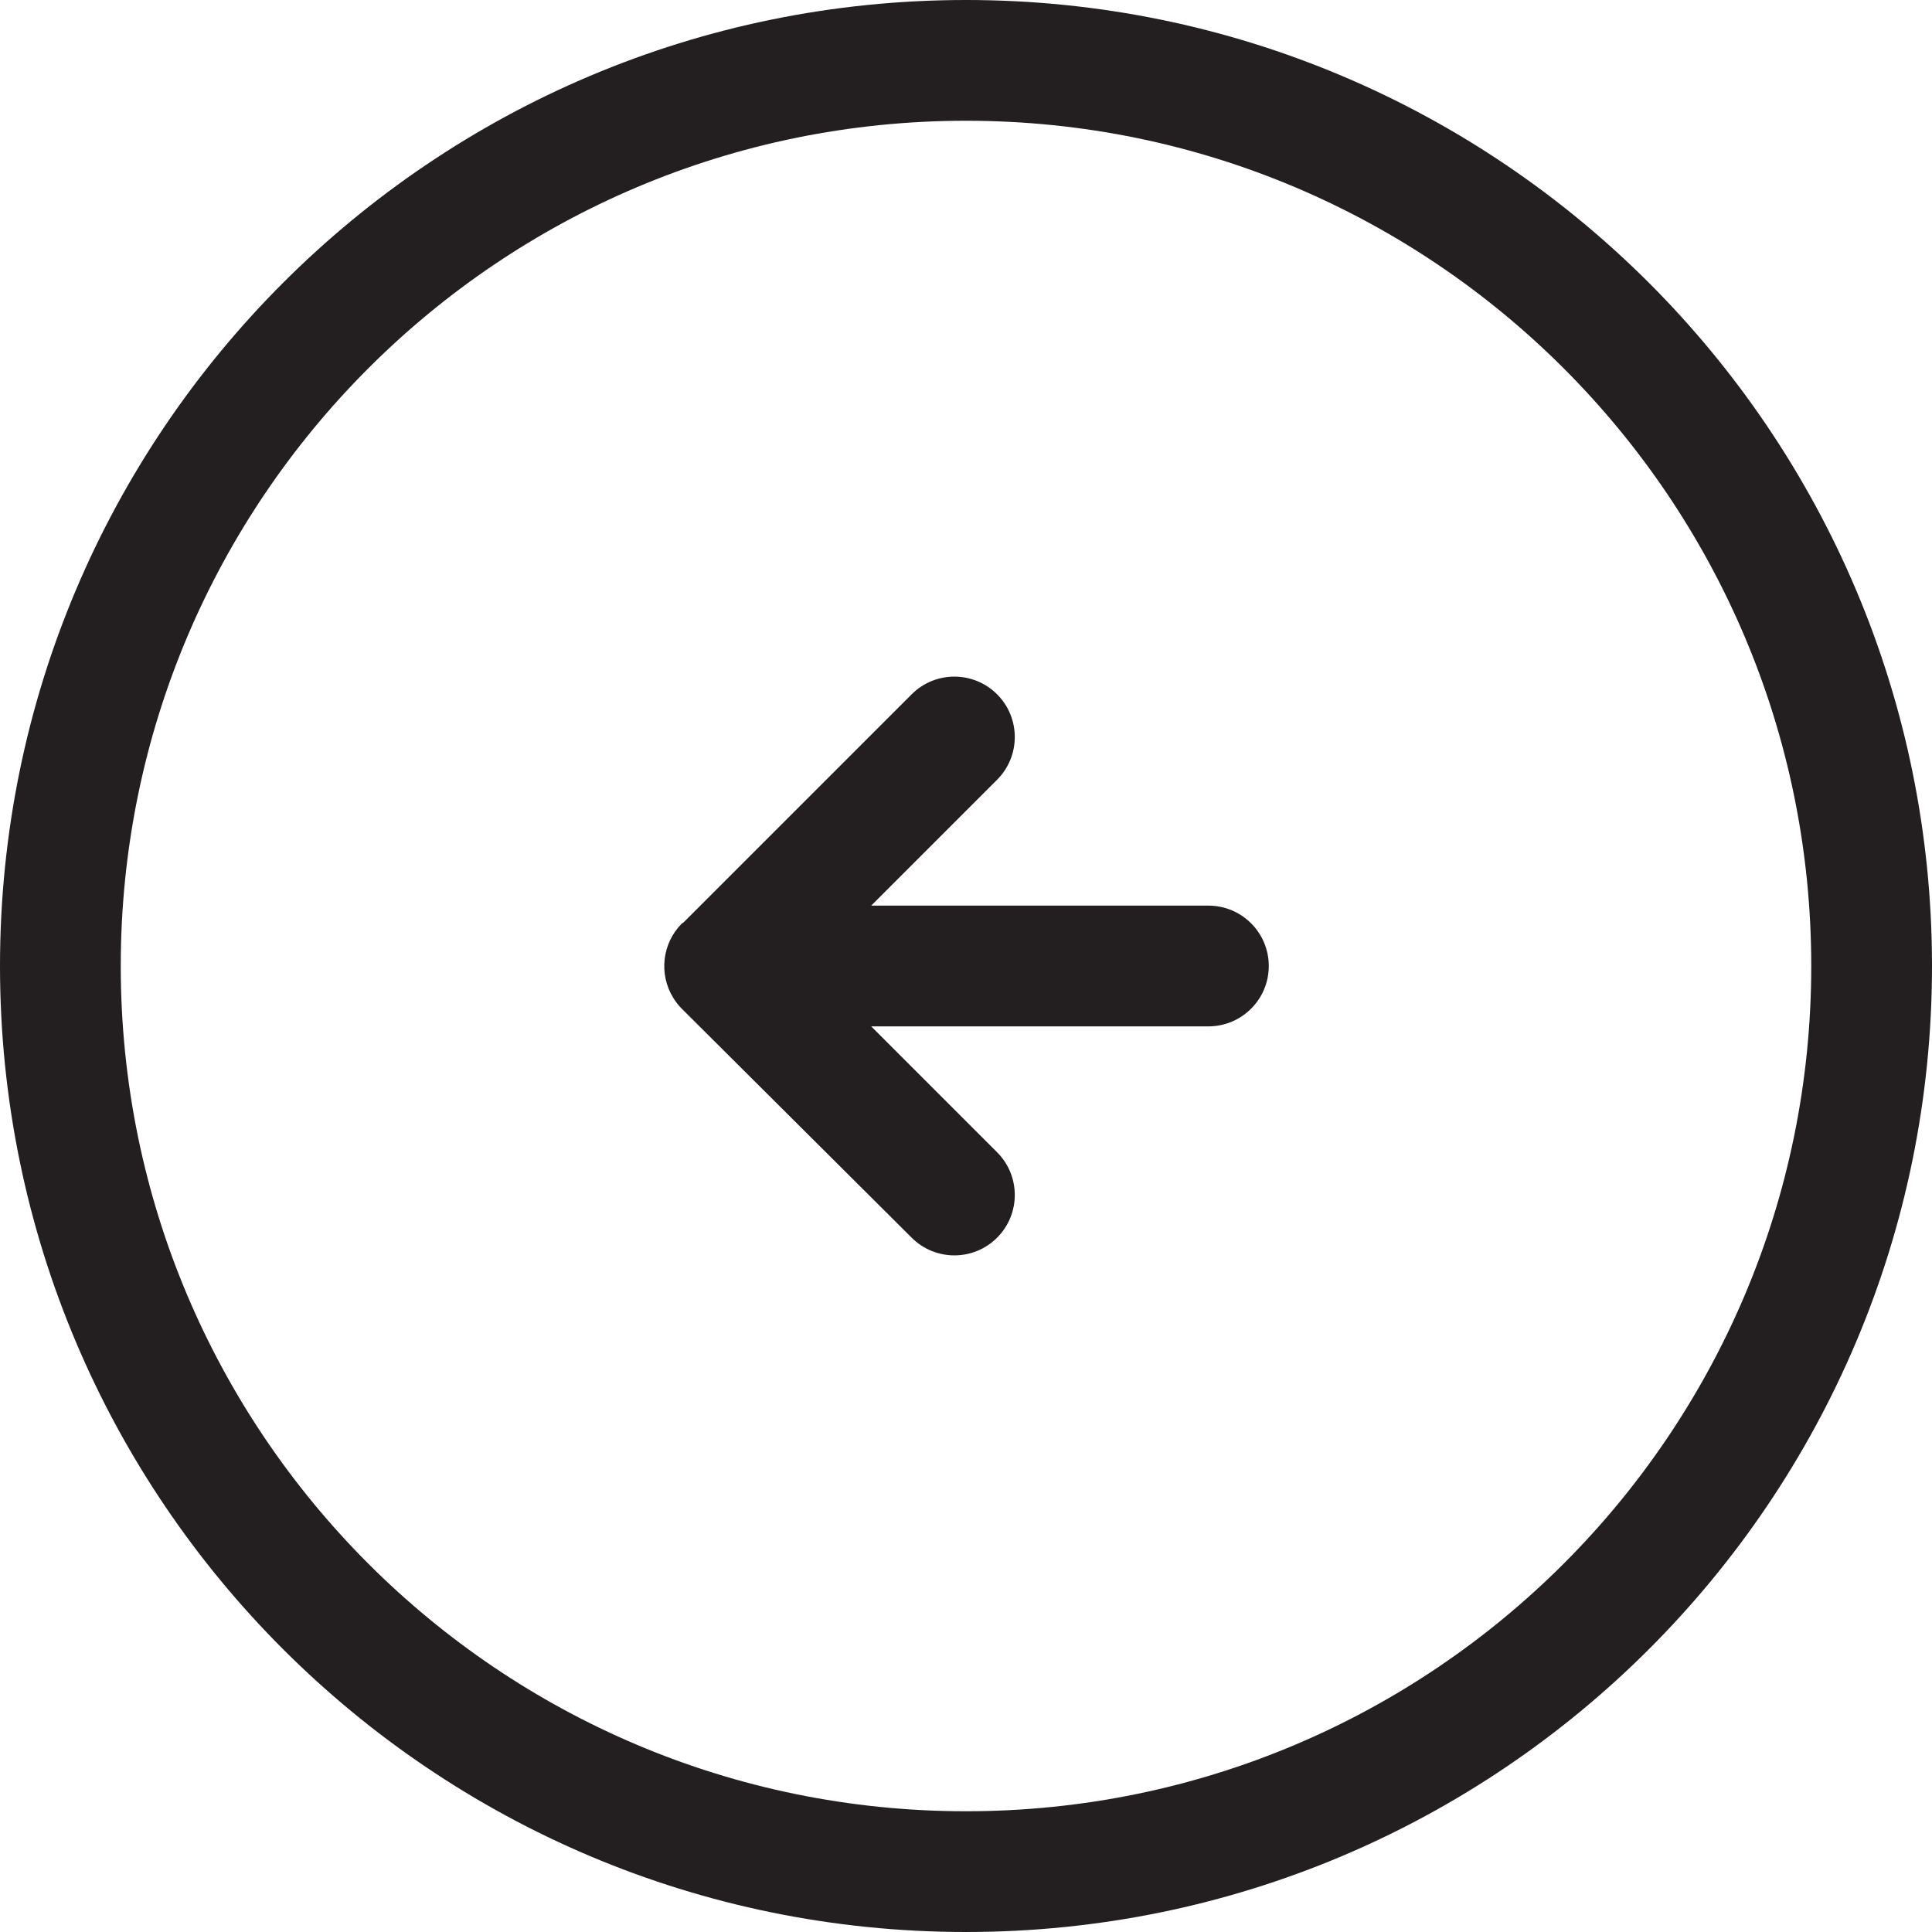
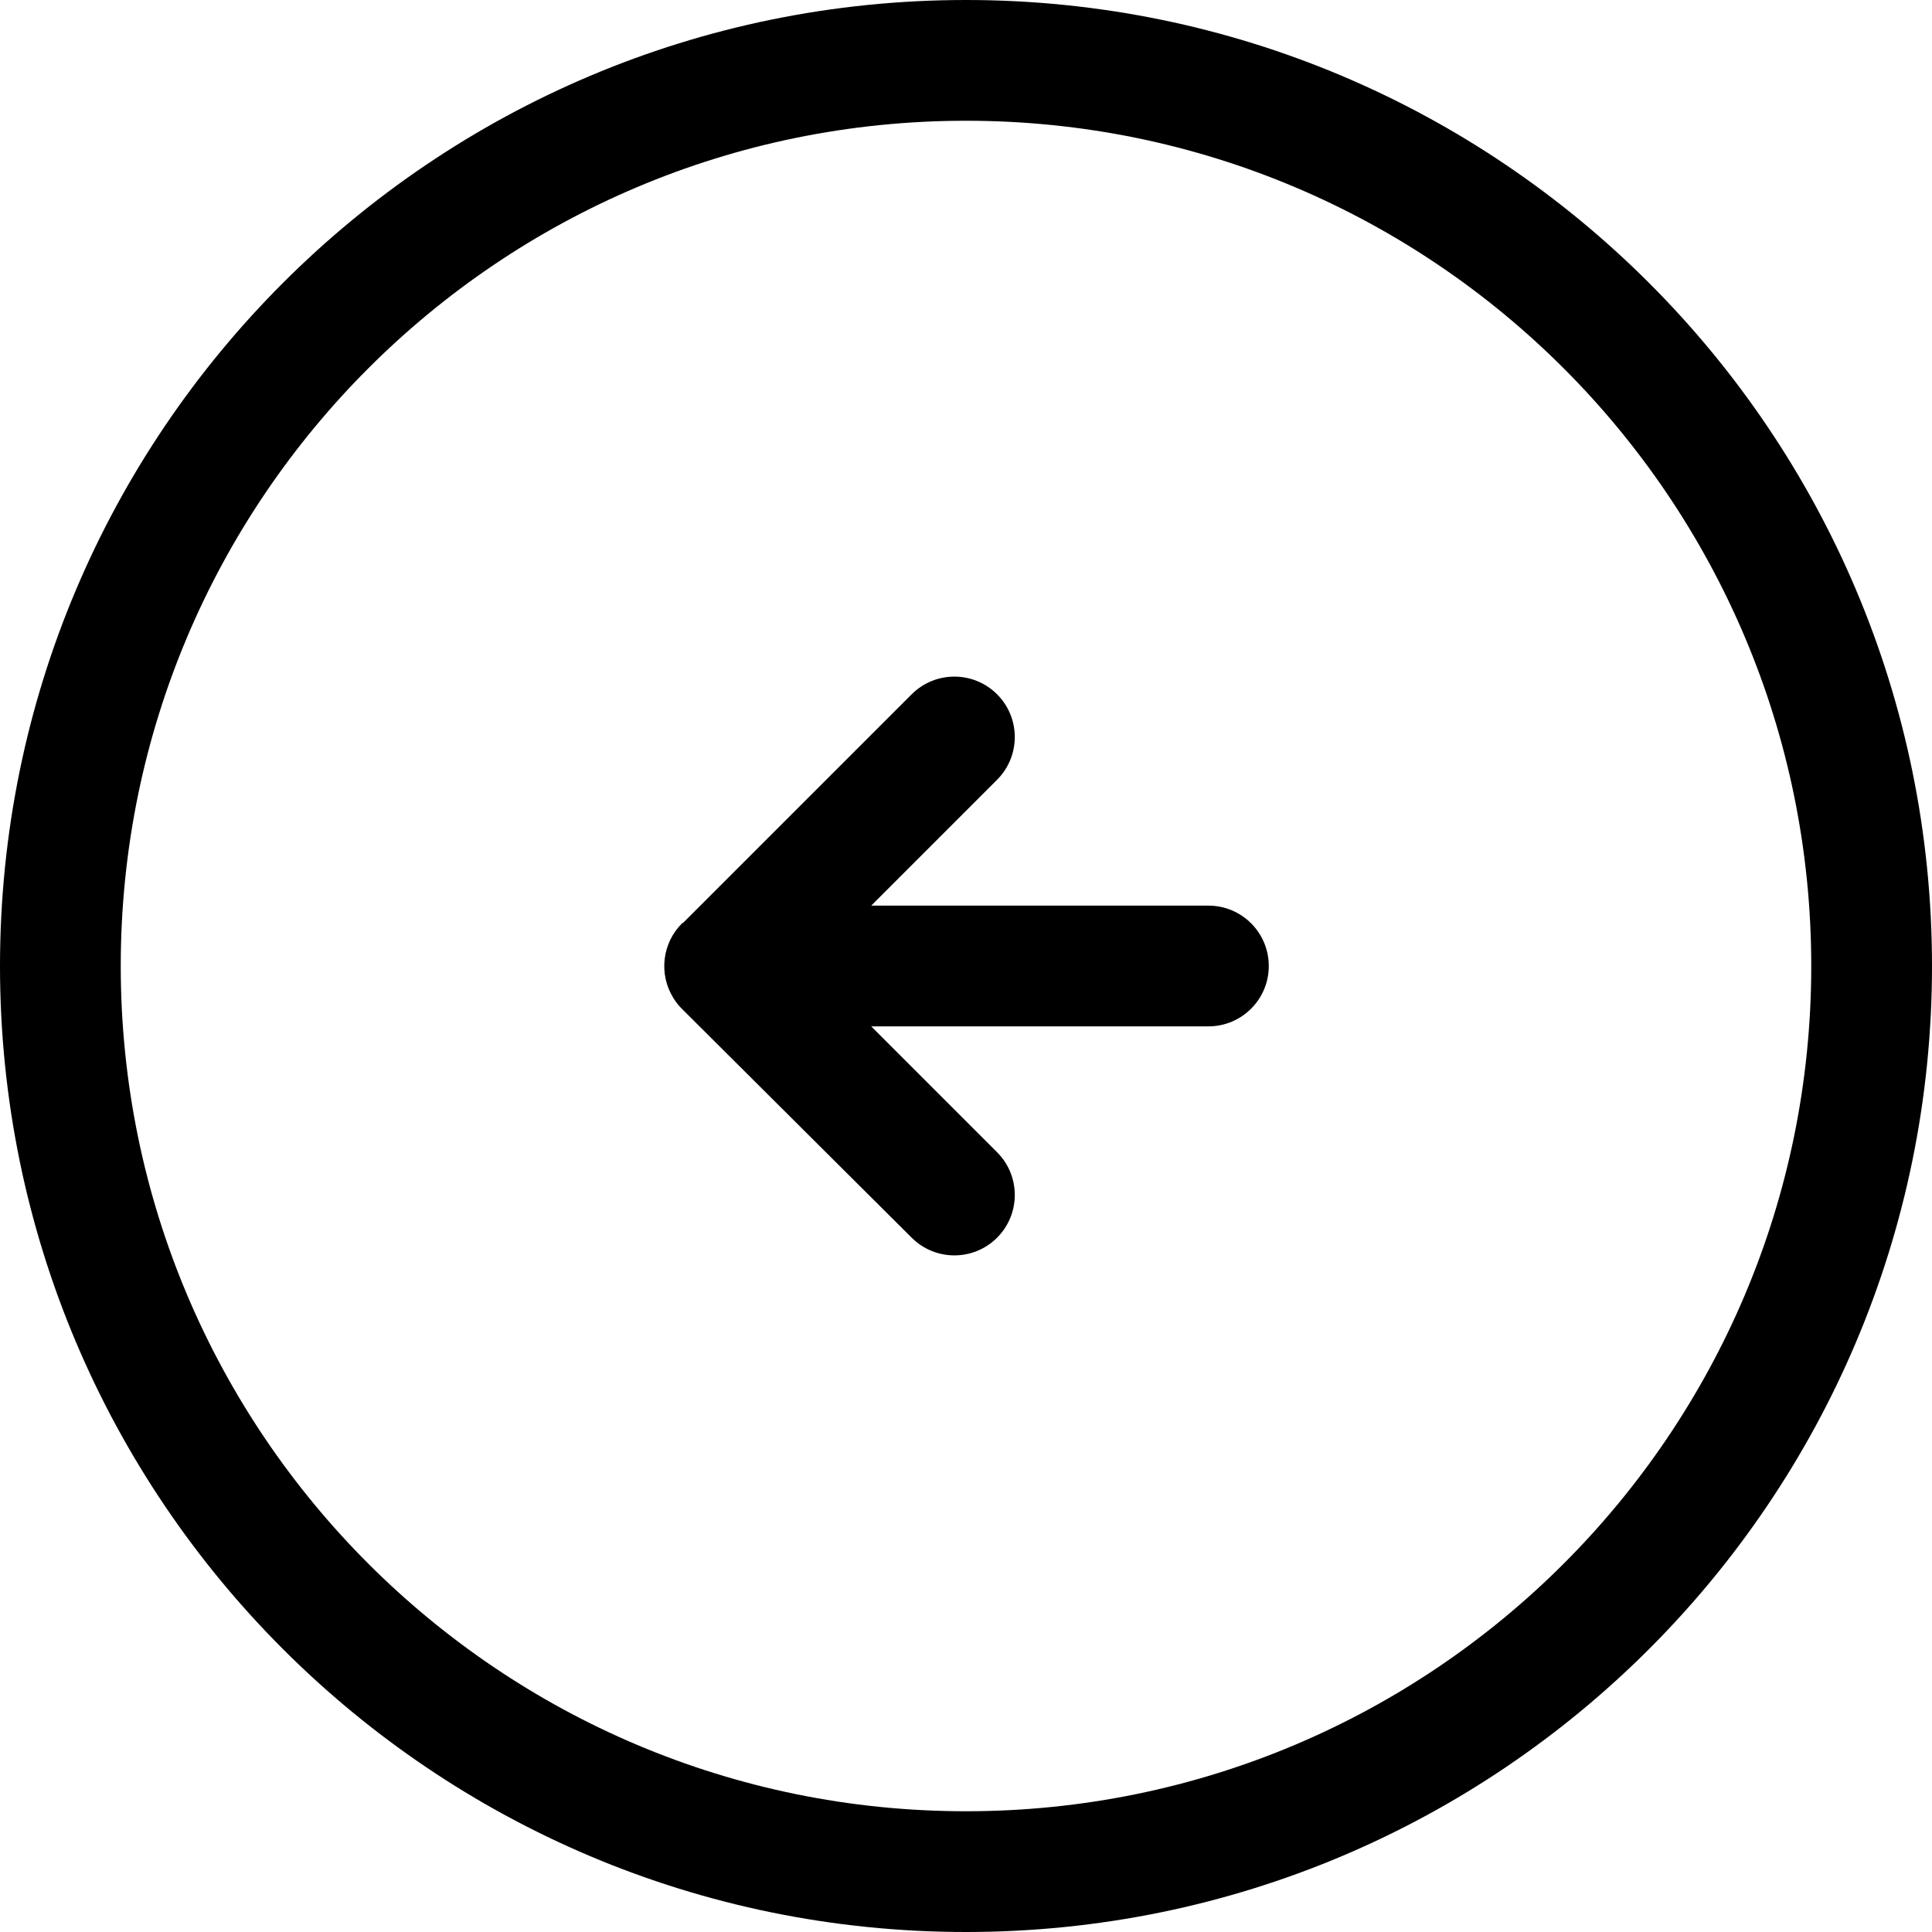
<svg xmlns="http://www.w3.org/2000/svg" id="lifestyle" viewBox="0 0 64 64">
  <defs>
-     <style>.cls-1{fill:#231f20;}</style>
+     <style>.cls-1{fill:#000;}</style>
  </defs>
  <path class="cls-1" d="M2861.39,1019.59a2,2,0,0,0-.29,2.46,1.89,1.89,0,0,0,.29.37L2869,1030a2,2,0,0,0,2.83-2.83l-4.17-4.17h11.17a2,2,0,0,0,0-4h-11.17l4.17-4.17h0A2,2,0,1,0,2869,1012h0l-7.56,7.56Z" transform="translate(-2838.8 -989)" />
  <path class="cls-1" d="M2870.8,989a32,32,0,1,0,32,32A32,32,0,0,0,2870.8,989Zm0,60a28,28,0,1,1,28-28A28,28,0,0,1,2870.8,1049Z" transform="translate(-2838.8 -989)" />
</svg>
